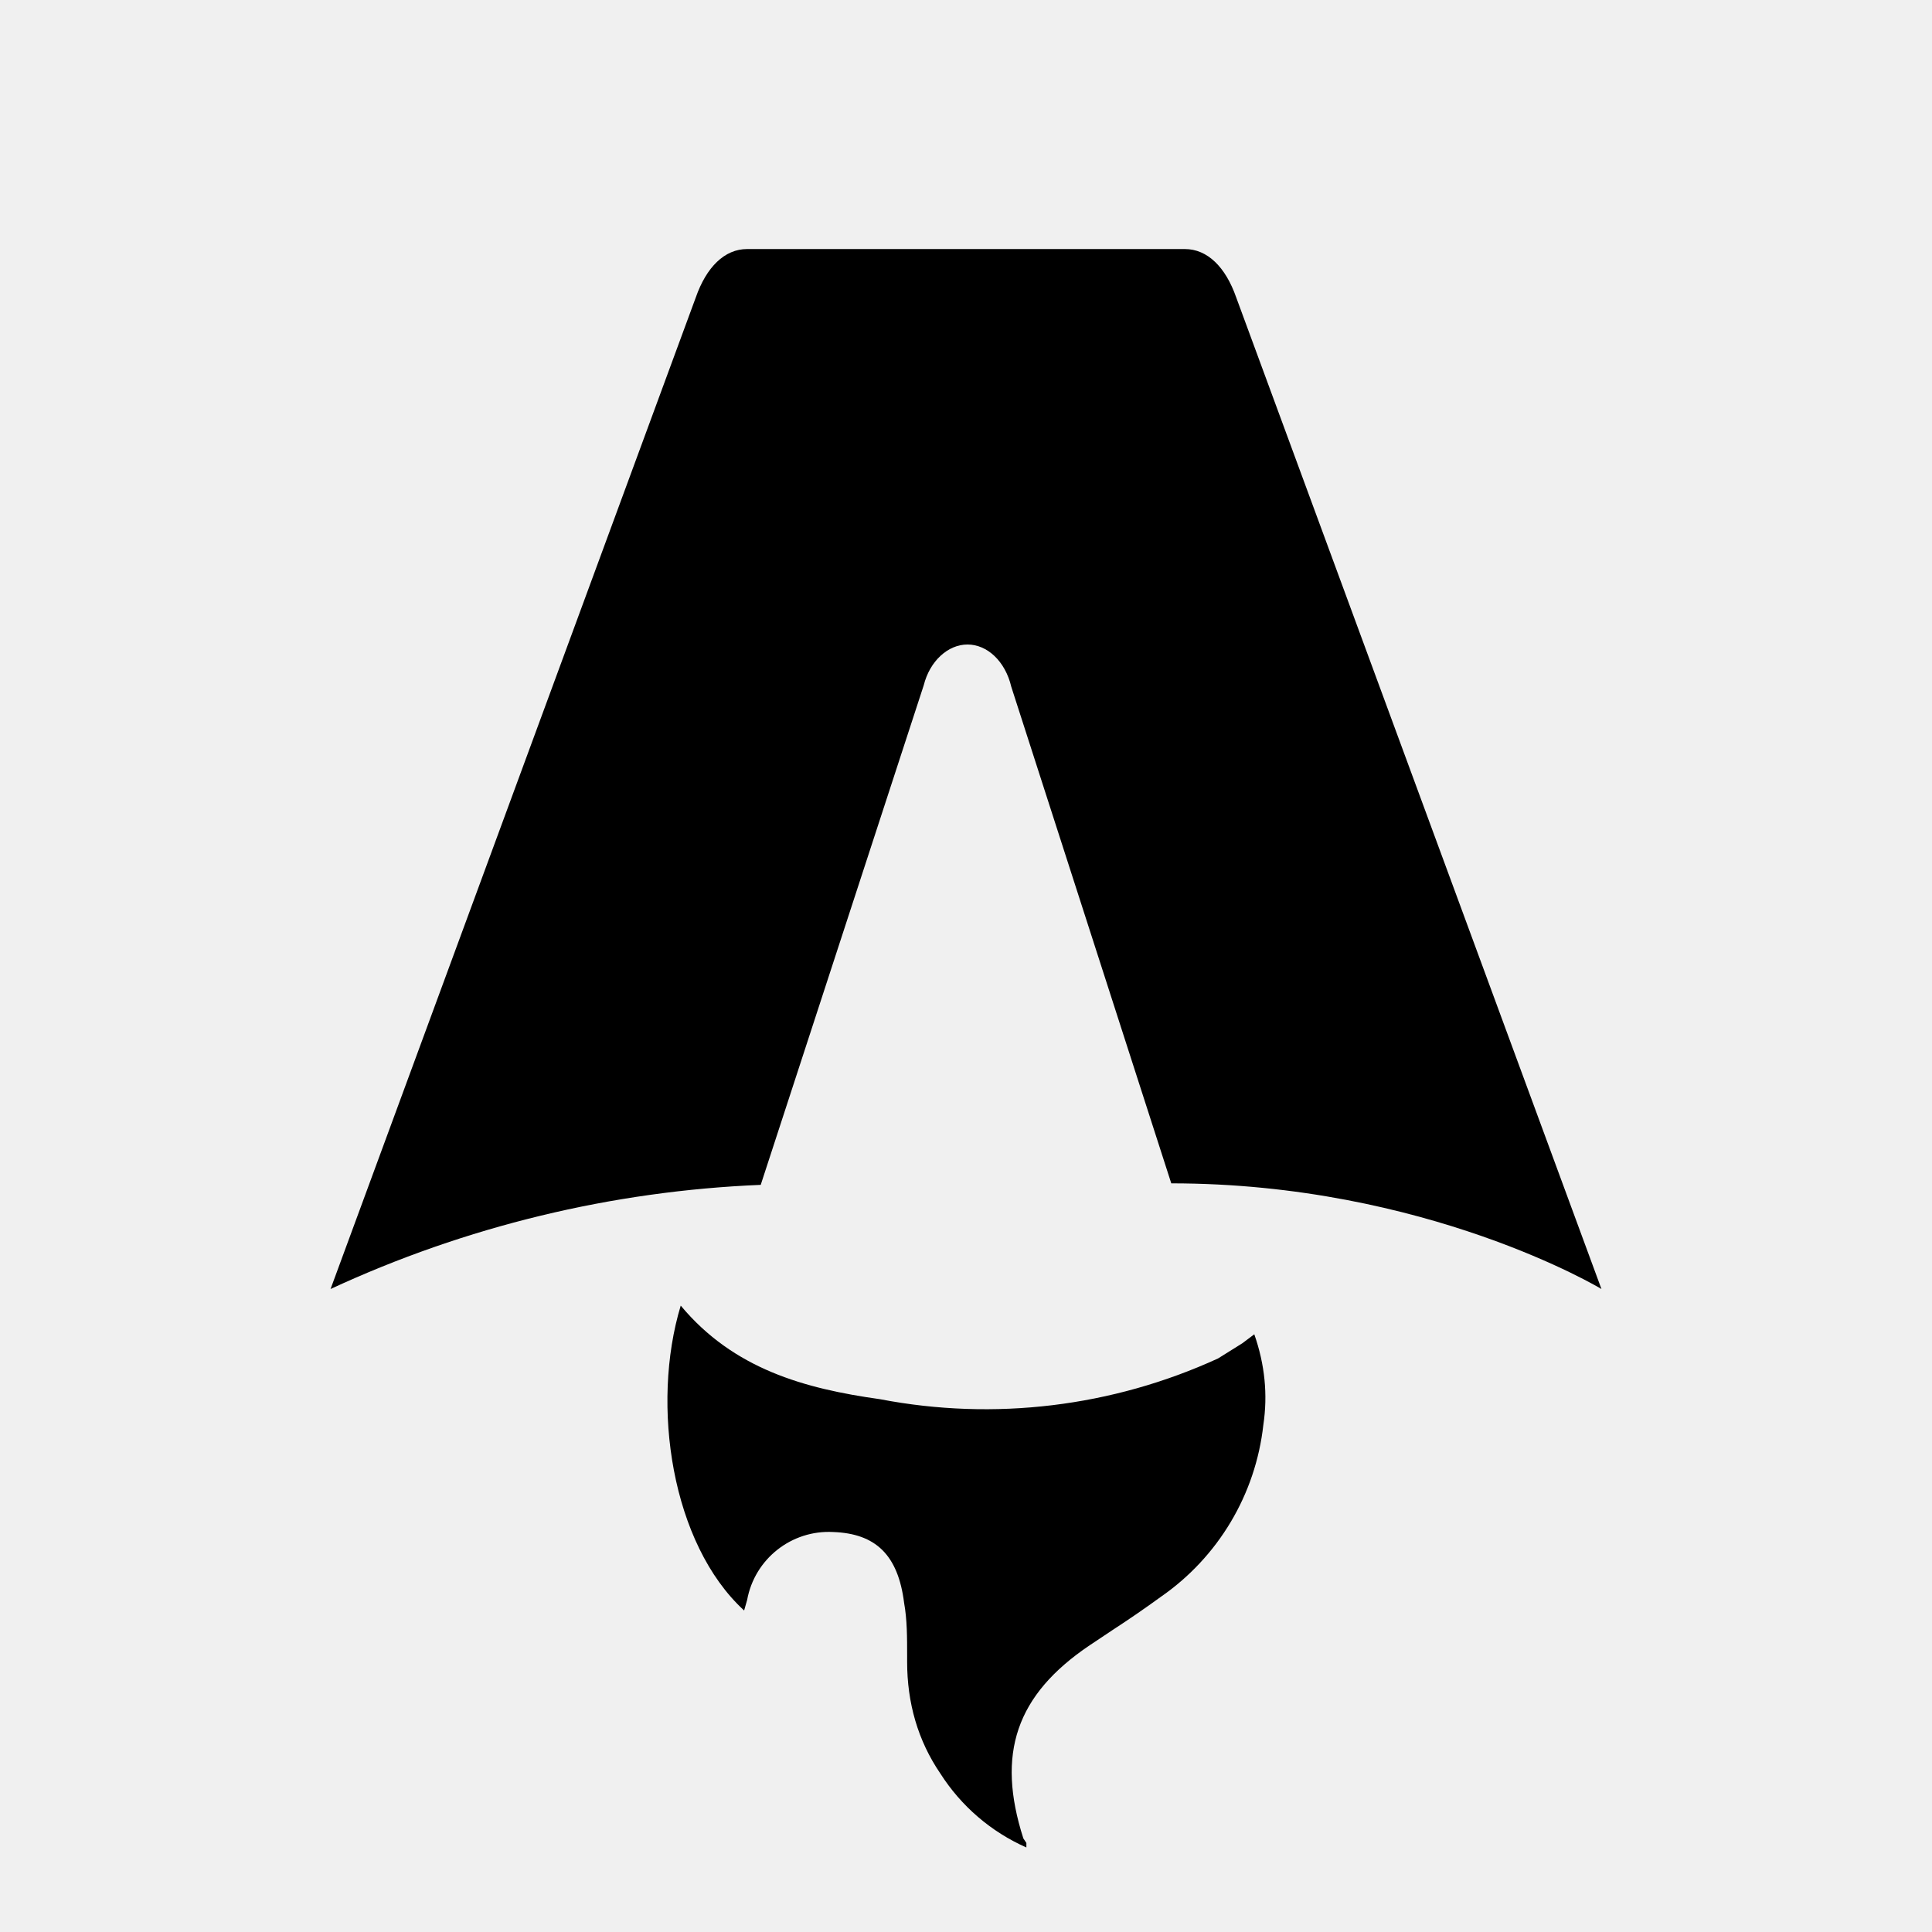
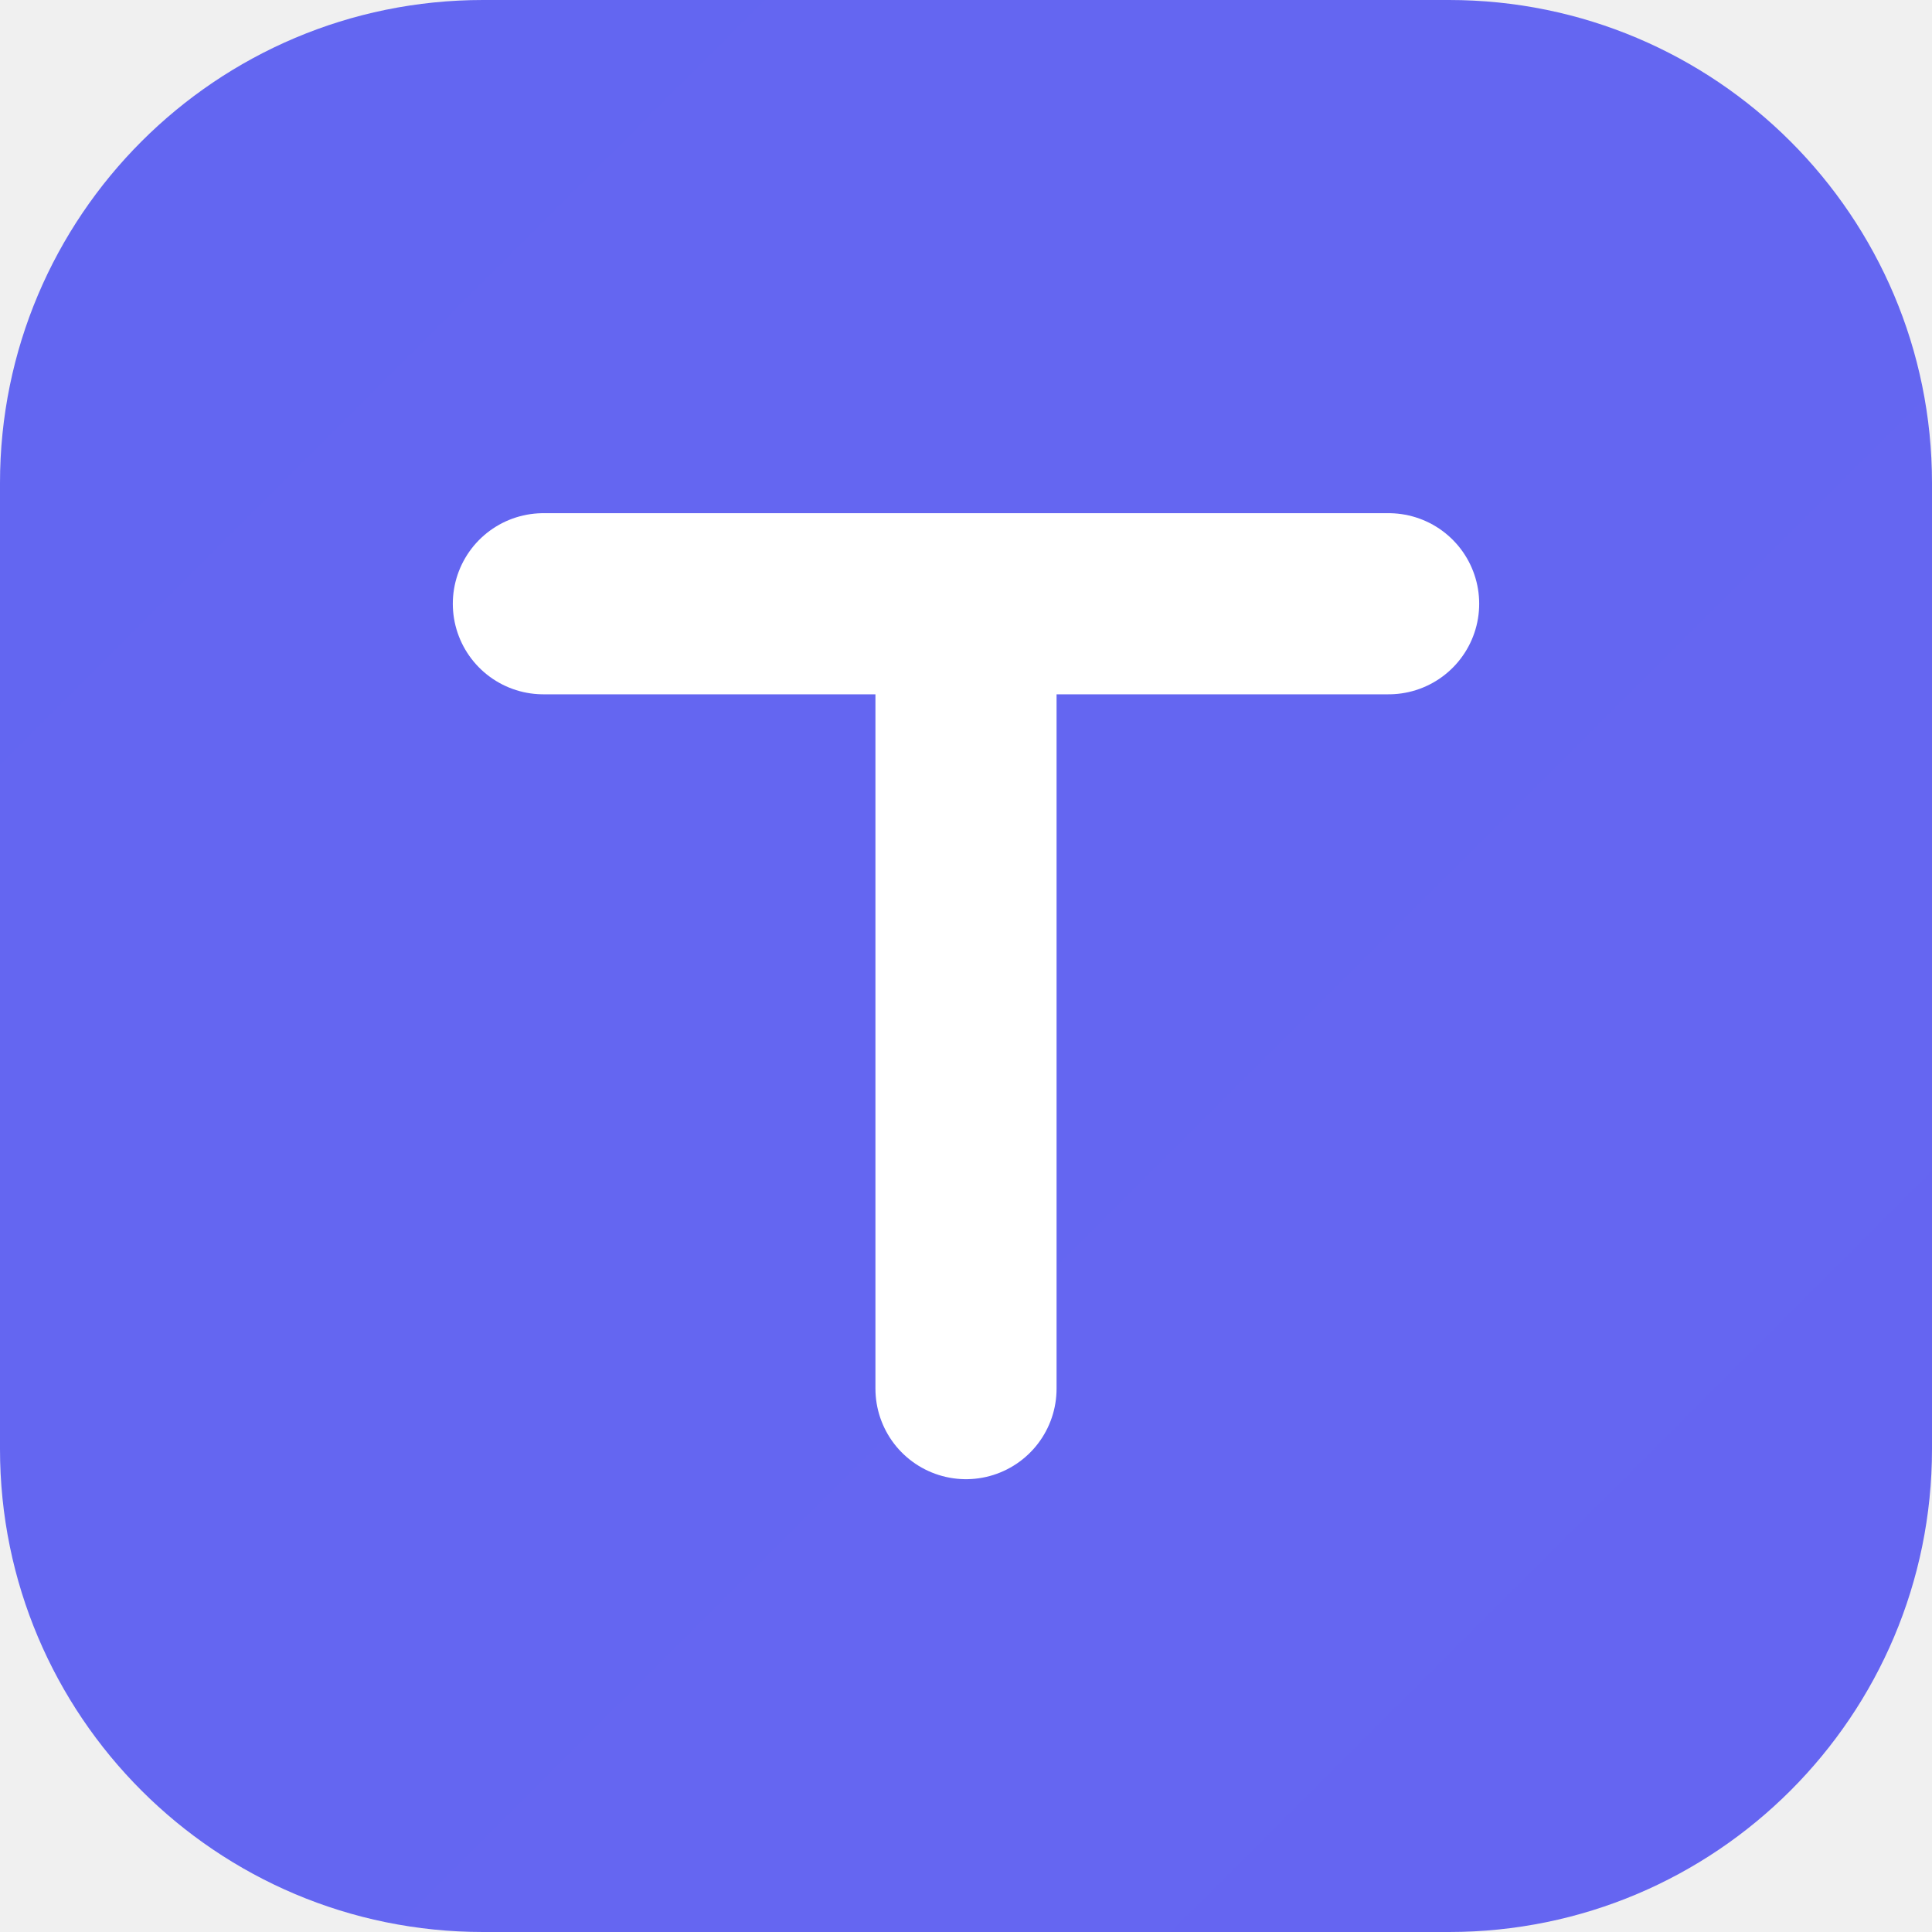
- <svg xmlns="http://www.w3.org/2000/svg" fill="none" viewBox="0 0 128 128">
-   <path d="M50.4 78.5a75.1 75.1 0 0 0-28.5 6.9l24.2-65.7c.7-2 1.9-3.2 3.4-3.2h29c1.5 0 2.7 1.2 3.4 3.2l24.2 65.7s-11.6-7-28.5-7L67 45.5c-.4-1.7-1.6-2.8-2.9-2.8-1.3 0-2.5 1.1-2.9 2.7L50.4 78.5Zm-1.1 28.2Zm-4.2-20.2c-2 6.6-.6 15.8 4.2 20.2a17.5 17.5 0 0 1 .2-.7 5.5 5.5 0 0 1 5.7-4.5c2.8.1 4.3 1.5 4.7 4.7.2 1.1.2 2.3.2 3.5v.4c0 2.7.7 5.2 2.2 7.4a13 13 0 0 0 5.7 4.9v-.3l-.2-.3c-1.8-5.6-.5-9.5 4.4-12.8l1.5-1a73 73 0 0 0 3.2-2.2 16 16 0 0 0 6.8-11.4c.3-2 .1-4-.6-6l-.8.6-1.6 1a37 37 0 0 1-22.4 2.7c-5-.7-9.7-2-13.2-6.2Z" />
-   <style>
-         path { fill: #000; }
-         @media (prefers-color-scheme: dark) {
-             path { fill: #FFF; }
-         }
-     </style>
+ <svg xmlns="http://www.w3.org/2000/svg" viewBox="0 0 32 32" fill="none">
+   <defs>
+     <linearGradient id="g" x1="0" y1="0" x2="32" y2="32">
+       <stop stop-color="#6366f1" />
+       <stop offset=".5" stop-color="#8b5cf6" />
+       <stop offset="1" stop-color="#d946ef" />
+     </linearGradient>
+   </defs>
+   <rect width="32" height="32" rx="8" fill="url(#g)" />
+   <path d="M9 10h14M16 10v13" stroke="#fff" stroke-width="3" stroke-linecap="round" />
</svg>
